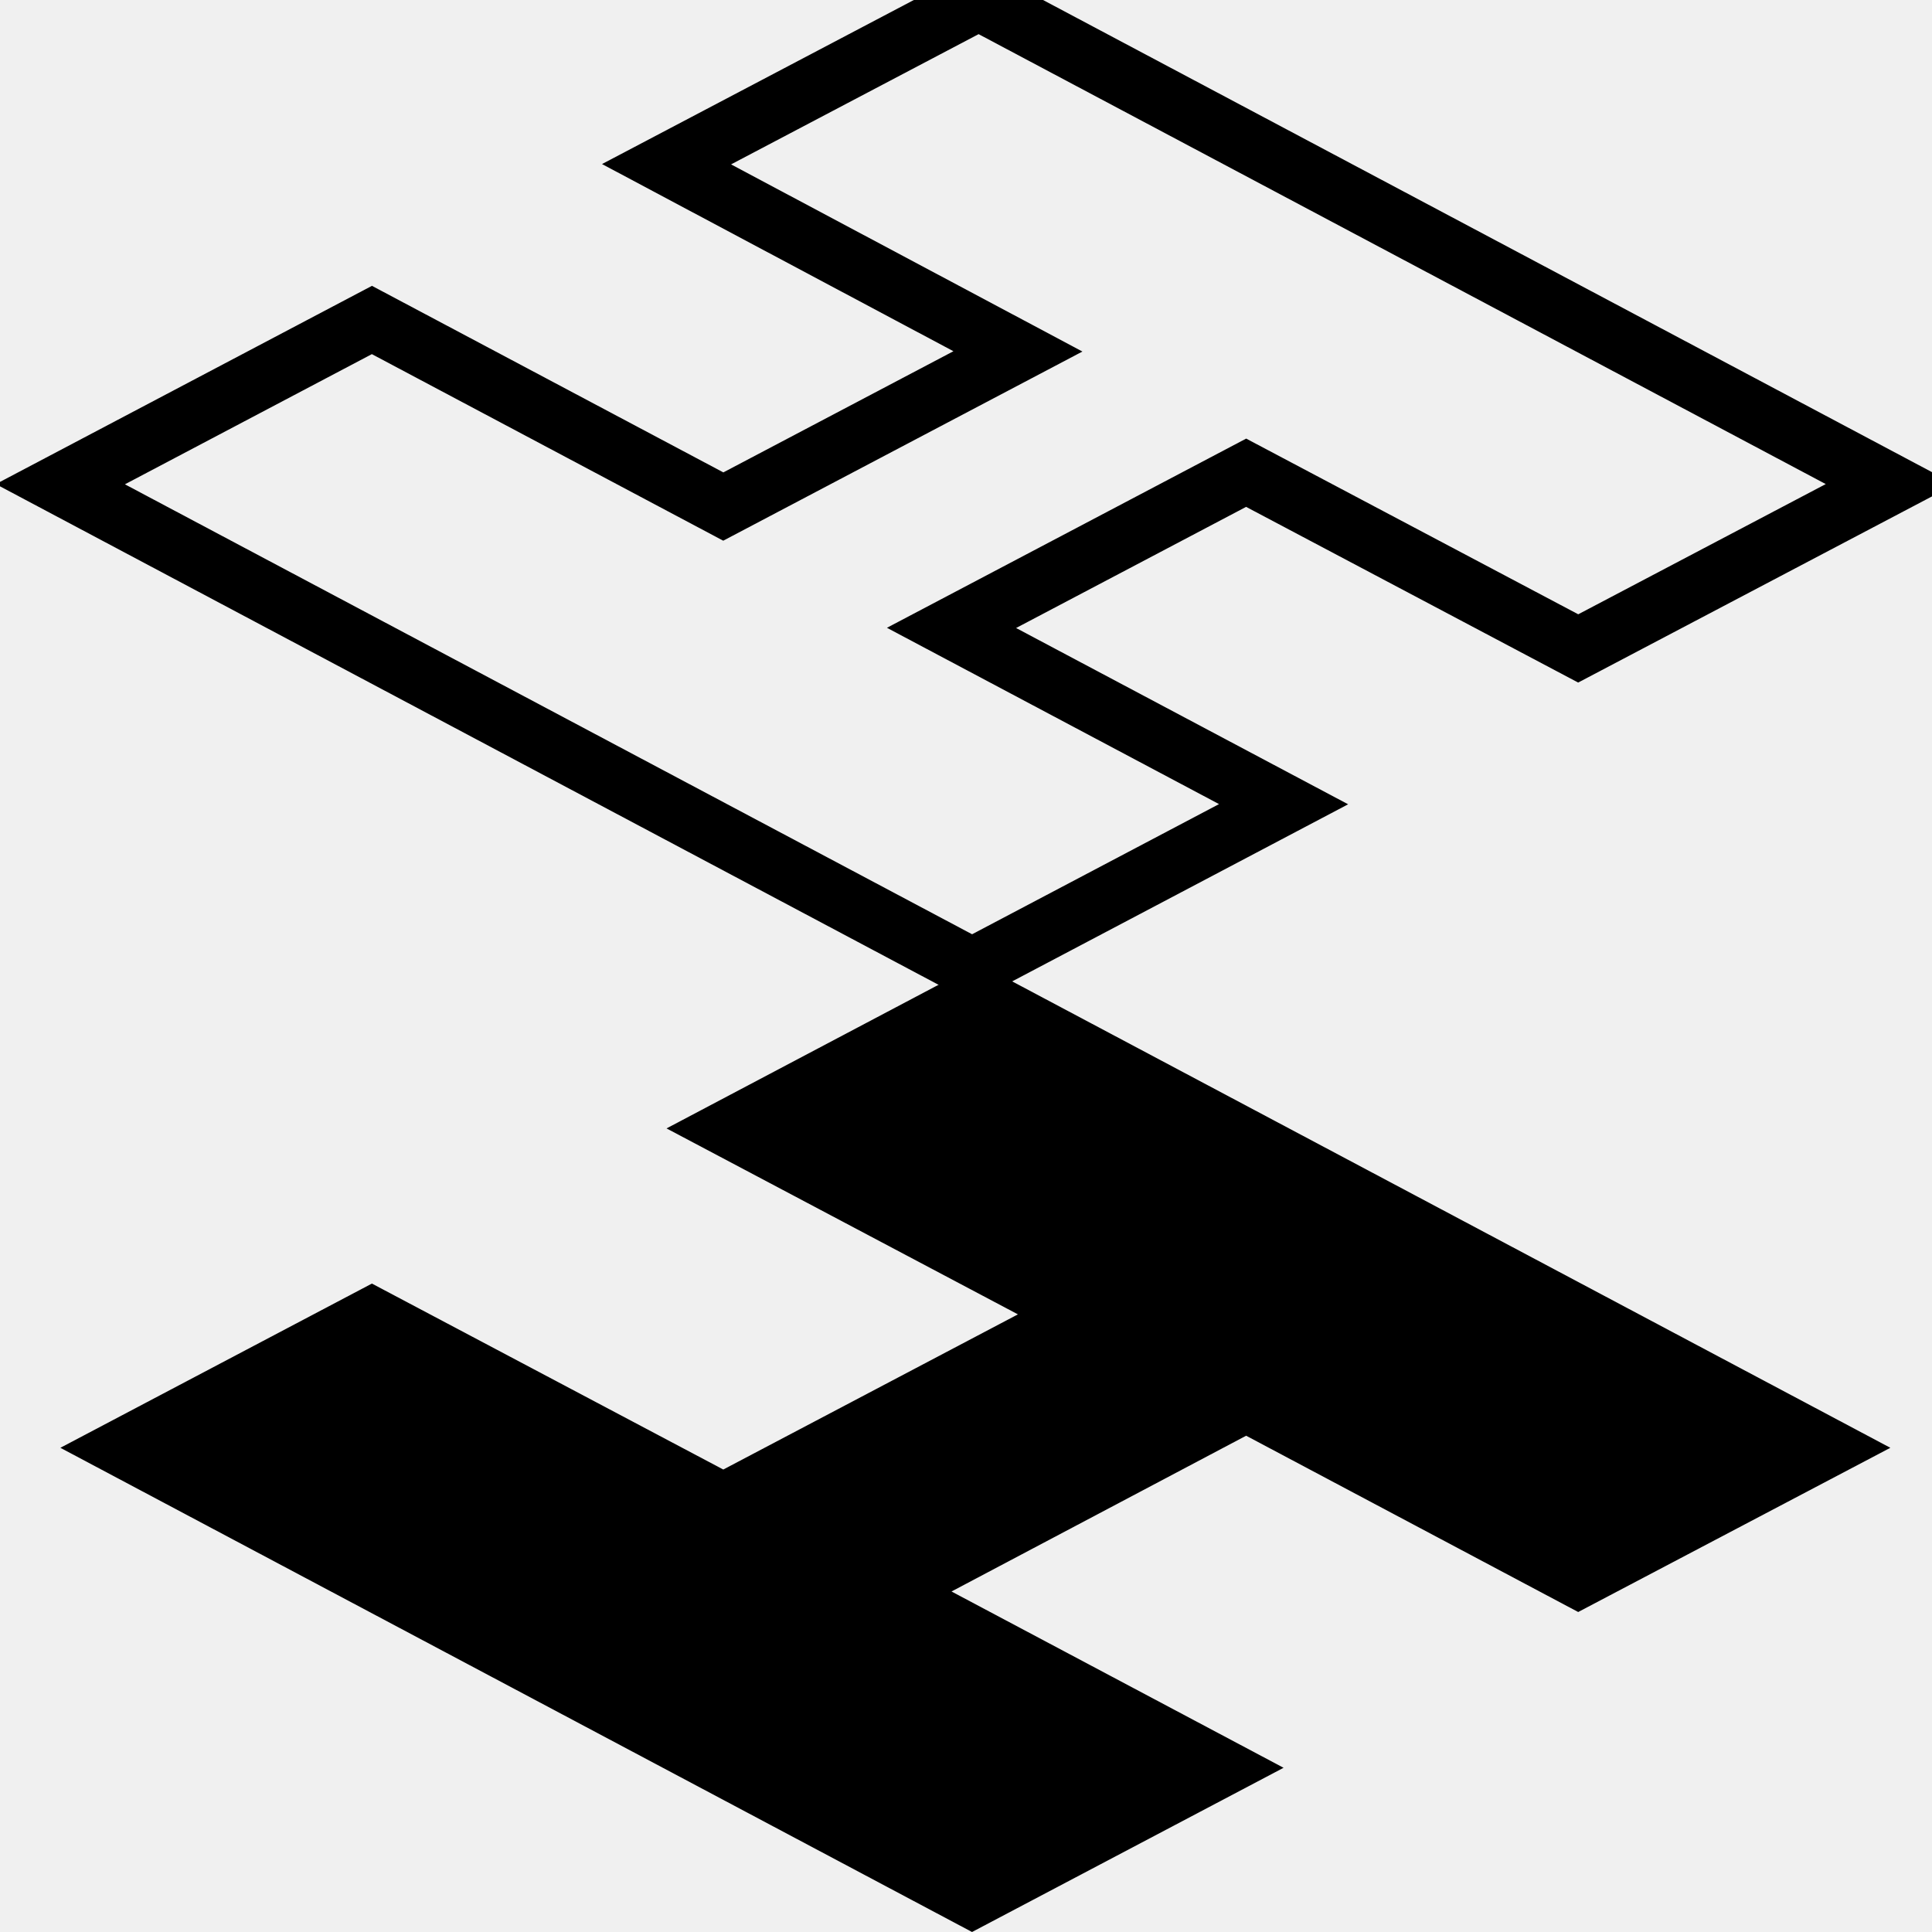
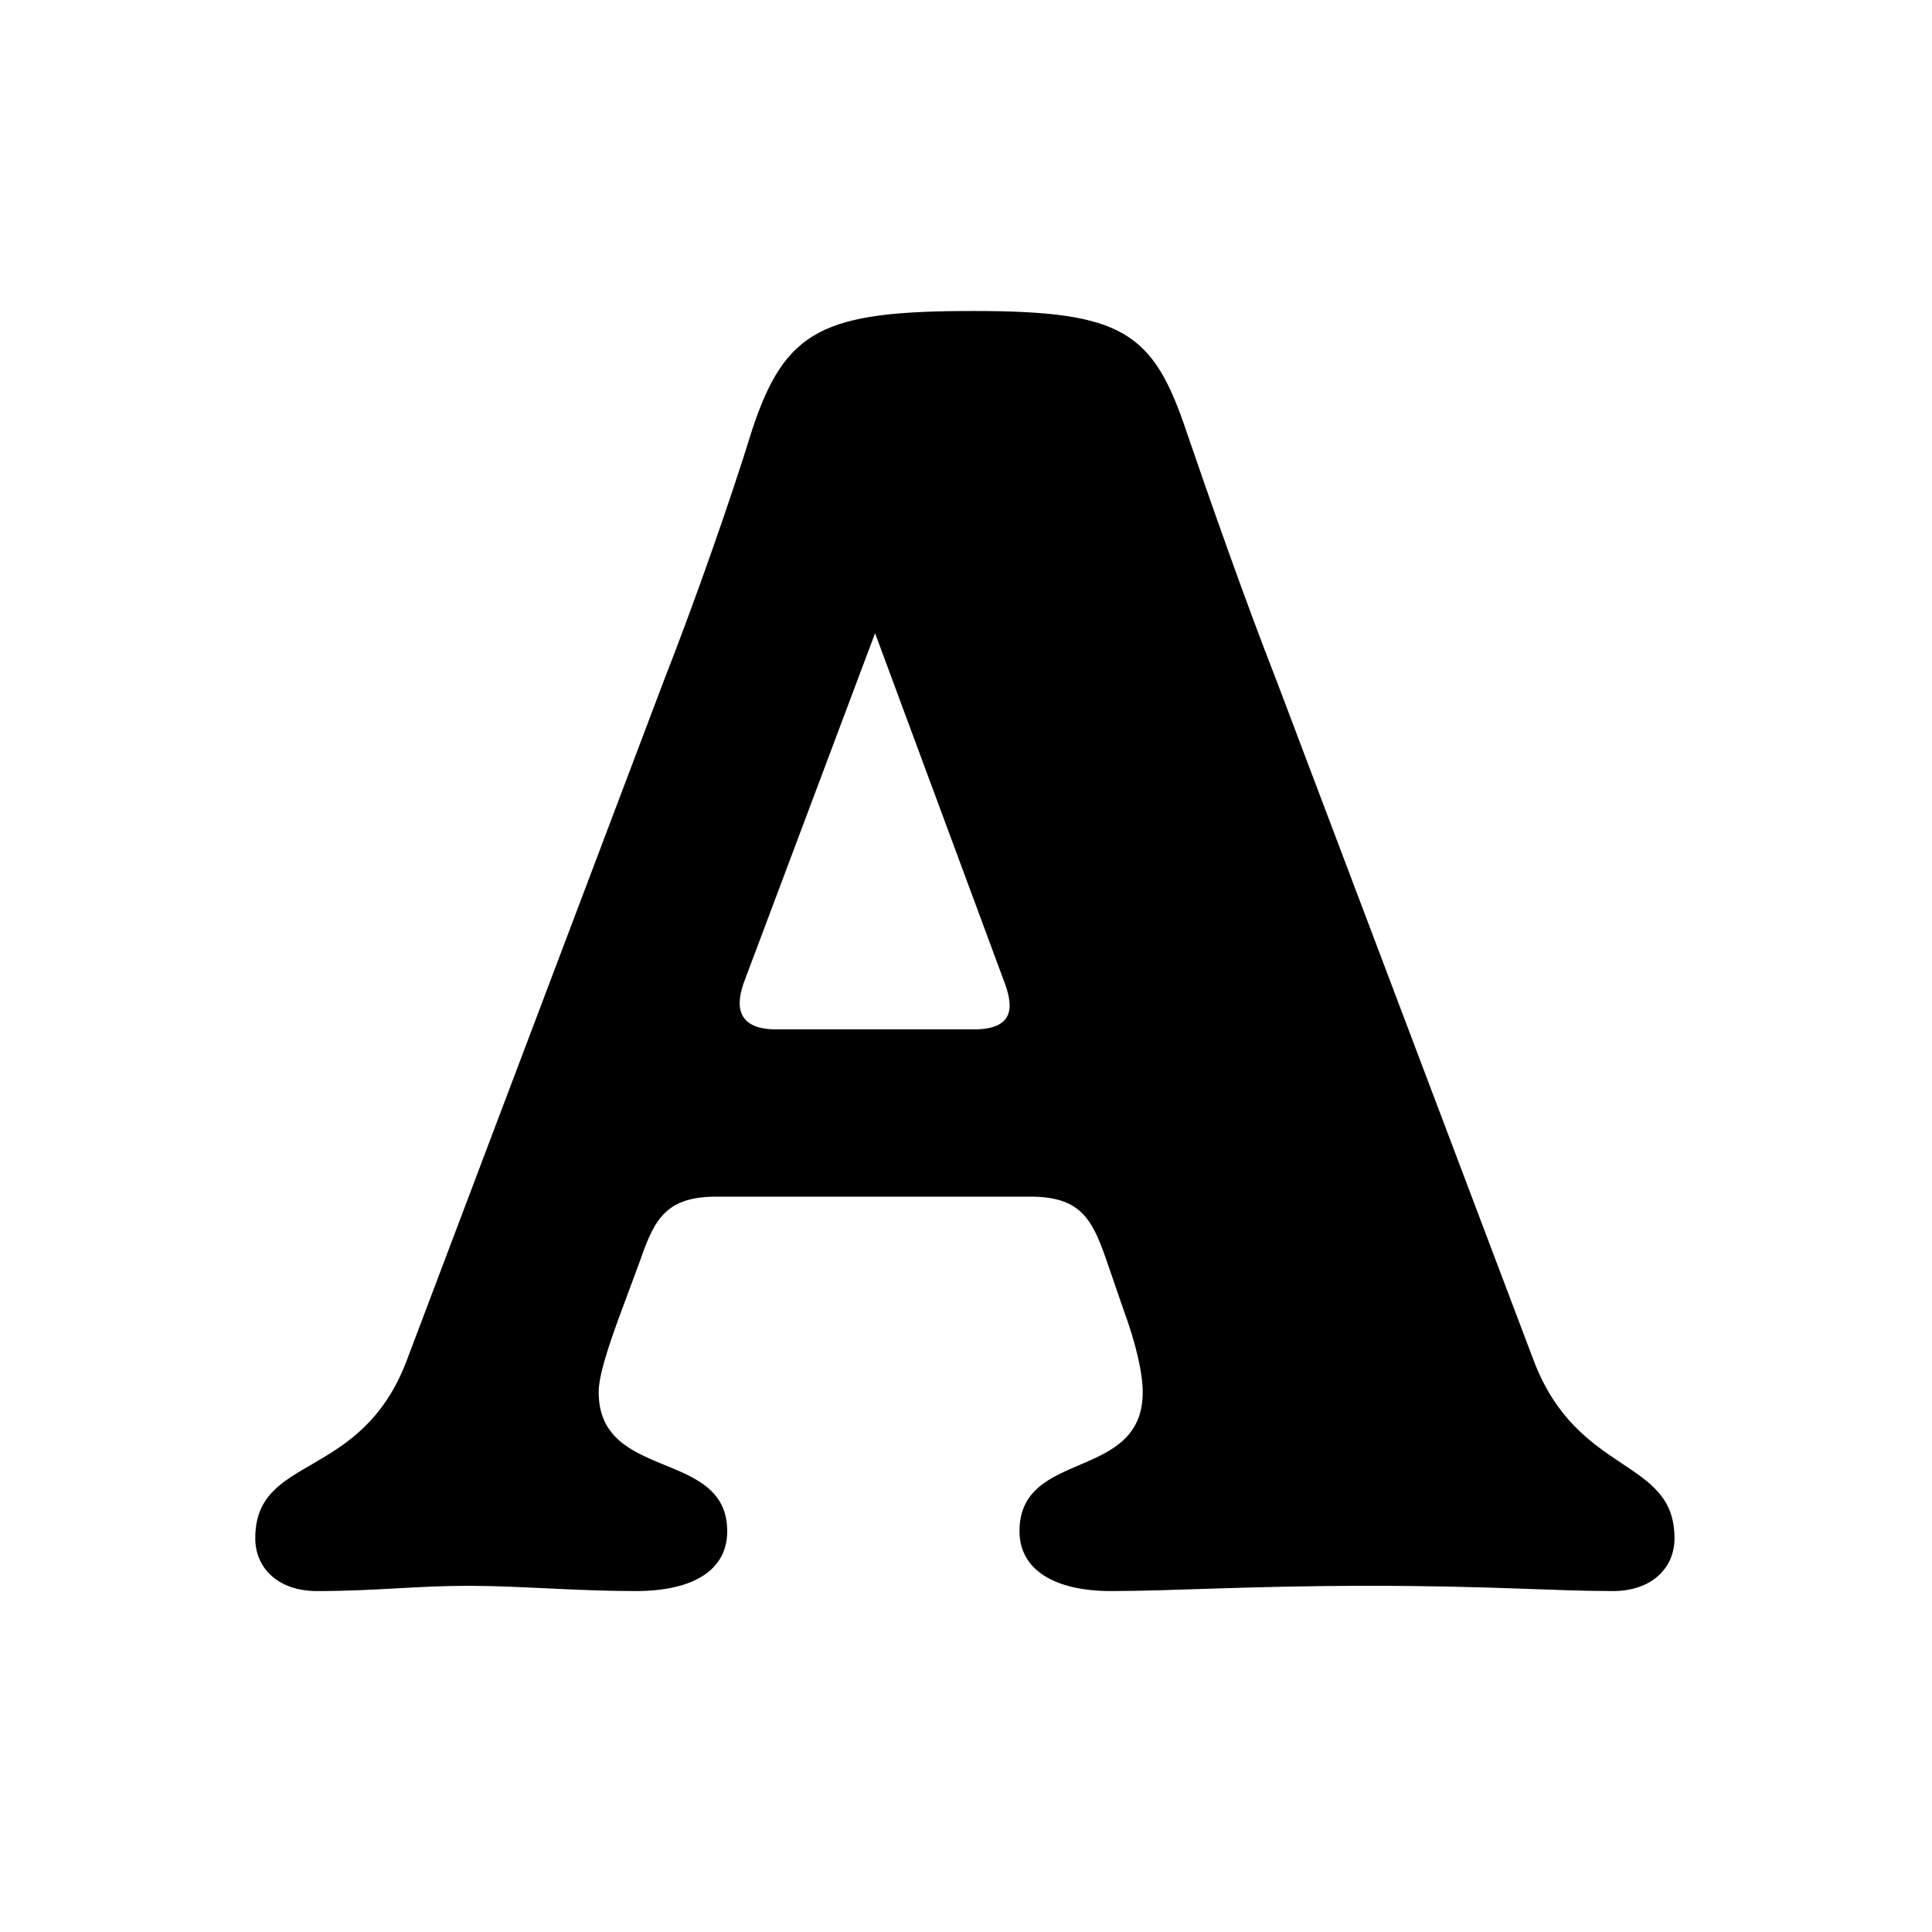
- <svg xmlns="http://www.w3.org/2000/svg" width="32" height="32" fill="none">
-   <style>
-     .stroke {
-       stroke: #000;
-     }
-     .fill {
-       fill: #000;
-     }
-     @media (prefers-color-scheme: dark) {
-       .stroke {
-         stroke: #fff;
-       }
-       .fill {
-         fill: #fff;
-       }
-     }
-   </style>
-   <path class="stroke" fill-rule="evenodd" d="M16.1 16.04 1 8.02 6.16 5.3l5.82 3.09 4.88-2.57-5.82-3.1L16.21 0l15.1 8.02-5.17 2.72-5.5-2.91-4.88 2.57 5.5 2.92-5.16 2.72Z" />
-   <path class="fill" fill-rule="evenodd" d="M16.1 32 1 23.98l5.16-2.72 5.82 3.08 4.88-2.57-5.82-3.08 5.17-2.73 15.1 8.02-5.17 2.72-5.5-2.92-4.88 2.58 5.5 2.92L16.1 32Z" />
+ <svg xmlns="http://www.w3.org/2000/svg" width="32" height="32" viewBox="0 0 32 32" fill="none">
+   <rect width="32" height="32" fill="white" />
+   <g clip-path="url(#clip0_77_311)">
+     <path d="M25.402 22.533L21.144 11.275C20.619 9.934 20.036 8.271 19.657 7.163C19.102 5.501 18.607 5.151 16.128 5.151C13.649 5.151 13.007 5.442 12.453 7.134C12.103 8.271 11.52 9.934 10.995 11.275L6.737 22.533C5.978 24.545 4.228 24.078 4.228 25.478C4.228 25.974 4.608 26.353 5.249 26.353C6.241 26.353 6.882 26.266 7.757 26.266C8.603 26.266 9.536 26.353 10.528 26.353C11.49 26.353 12.045 26.003 12.045 25.362C12.045 23.991 9.916 24.545 9.916 23.058C9.916 22.795 10.061 22.329 10.324 21.629L10.616 20.841C10.849 20.17 11.053 19.82 11.87 19.82H17.061C17.878 19.82 18.082 20.17 18.315 20.841L18.607 21.687C18.811 22.241 18.927 22.737 18.927 23.058C18.927 24.545 16.886 23.991 16.886 25.362C16.886 26.003 17.469 26.353 18.402 26.353C19.423 26.353 20.677 26.266 22.69 26.266C24.702 26.266 25.723 26.353 26.714 26.353C27.356 26.353 27.735 25.974 27.735 25.478C27.735 24.137 26.131 24.458 25.402 22.533ZM16.128 17.05H12.861C12.161 17.05 12.19 16.612 12.336 16.233L14.494 10.488L16.623 16.233C16.769 16.612 16.857 17.05 16.128 17.05Z" fill="black" />
+   </g>
+   <defs>
+     <clipPath id="clip0_77_311">
+       <rect width="24" height="21.57" fill="white" transform="translate(4 5)" />
+     </clipPath>
+   </defs>
</svg>
